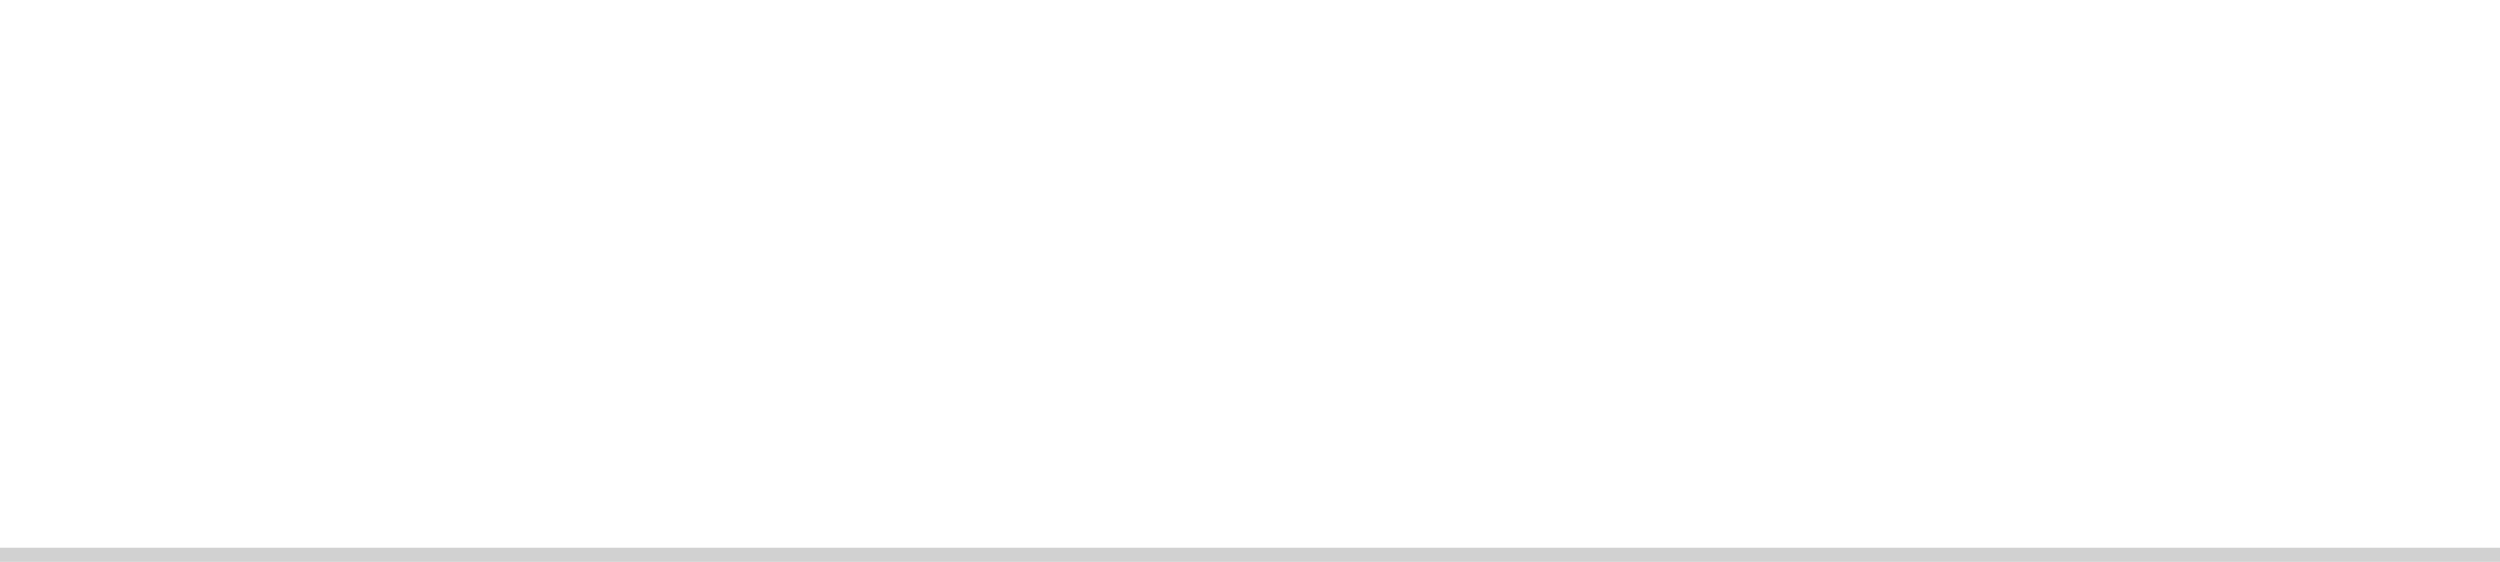
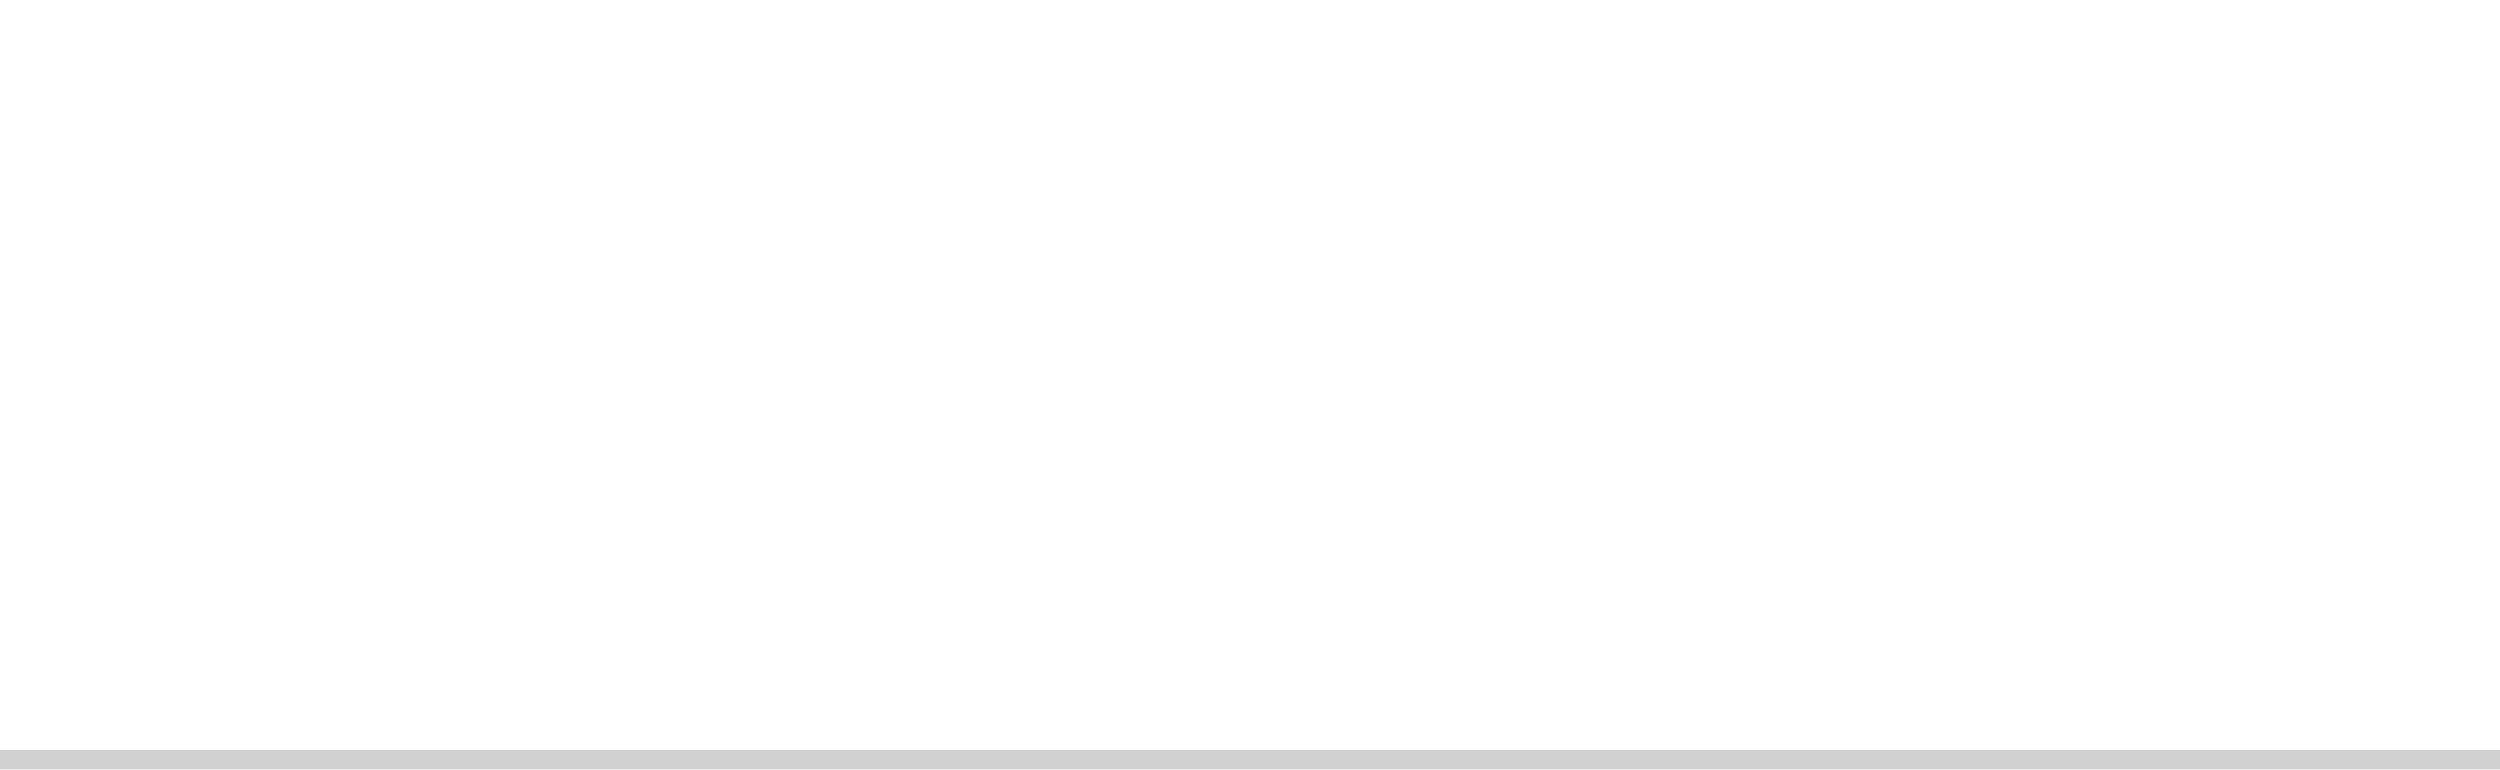
- <svg xmlns="http://www.w3.org/2000/svg" version="1.1" width="178px" height="40px">
-   <g transform="matrix(1 0 0 1 -653 -40 )">
-     <path d="M 653 40  L 831 40  L 831 79  L 653 79  L 653 40  Z " fill-rule="nonzero" fill="#ffffff" stroke="none" />
-     <path d="M 831 79.5  L 653 79.5  " stroke-width="1" stroke="#999999" fill="none" stroke-opacity="0.349" />
+ <svg xmlns="http://www.w3.org/2000/svg" version="1.1" width="130px" height="40px">
+   <g transform="matrix(1 0 0 1 -1251 -40 )">
+     <path d="M 1251 40  L 1381 40  L 1381 79  L 1251 79  L 1251 40  Z " fill-rule="nonzero" fill="#ffffff" stroke="none" />
+     <path d="M 1381 79.5  L 1251 79.5  " stroke-width="1" stroke="#999999" fill="none" stroke-opacity="0.349" />
  </g>
</svg>
